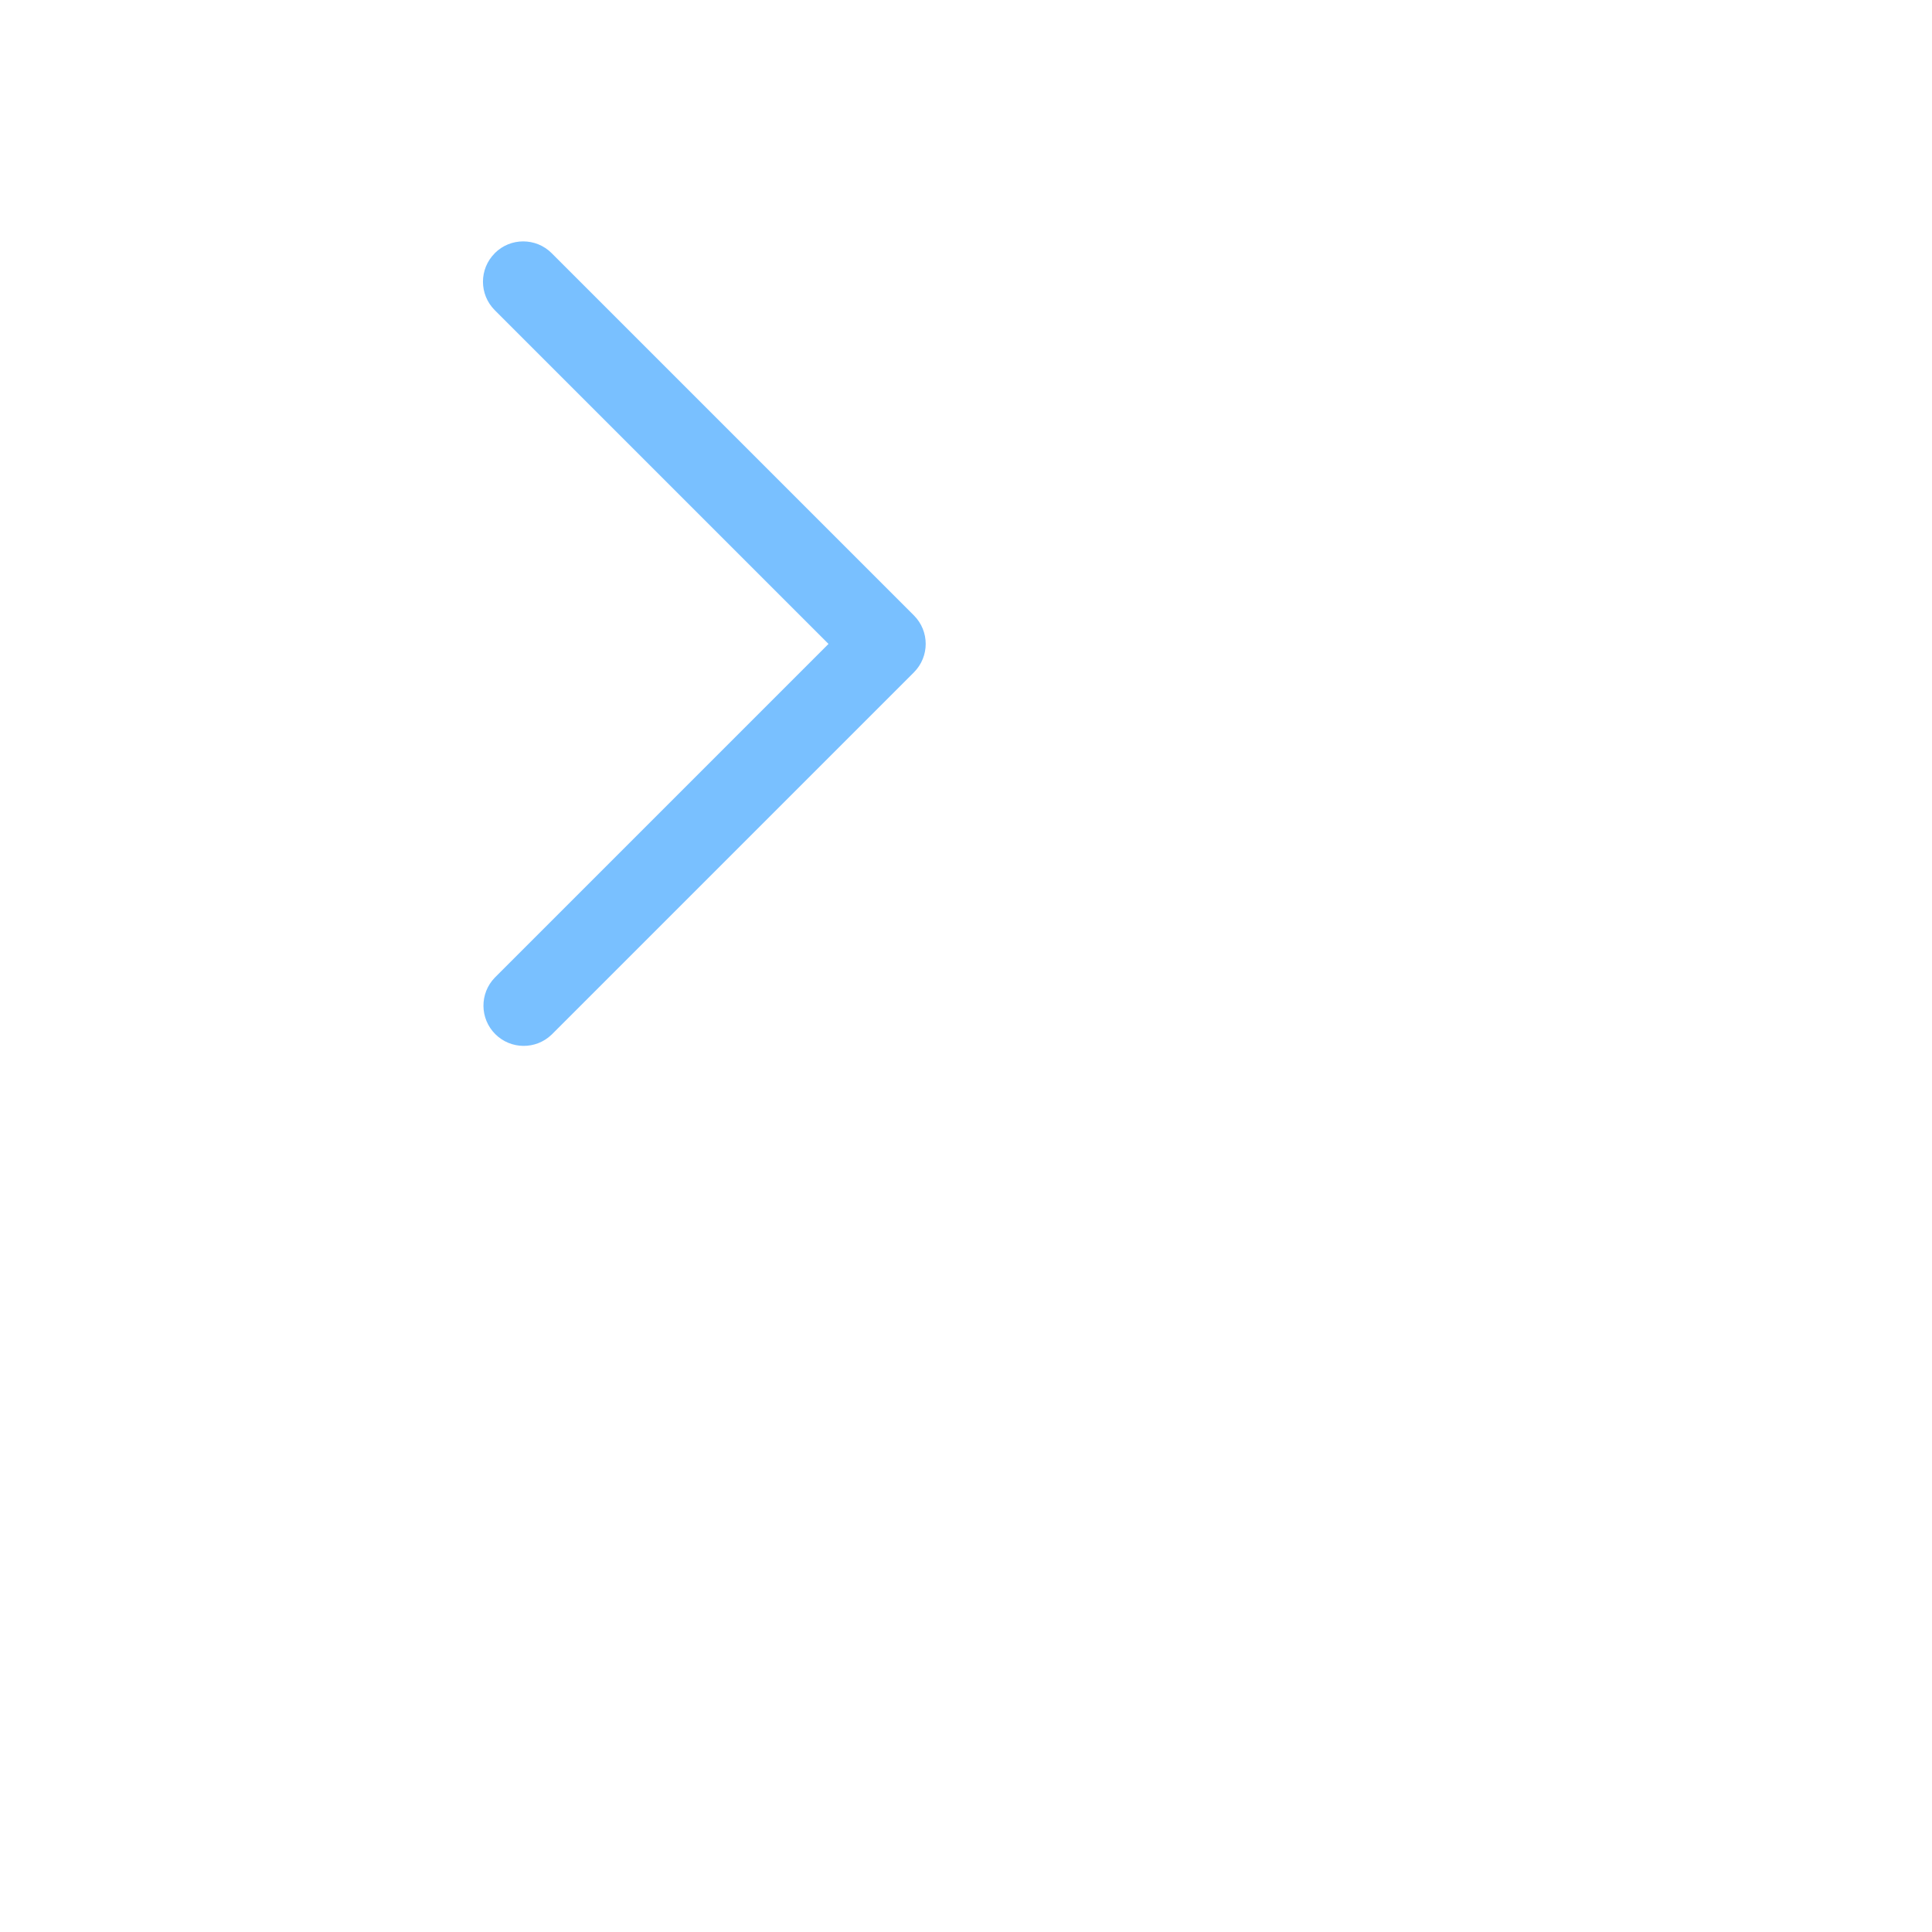
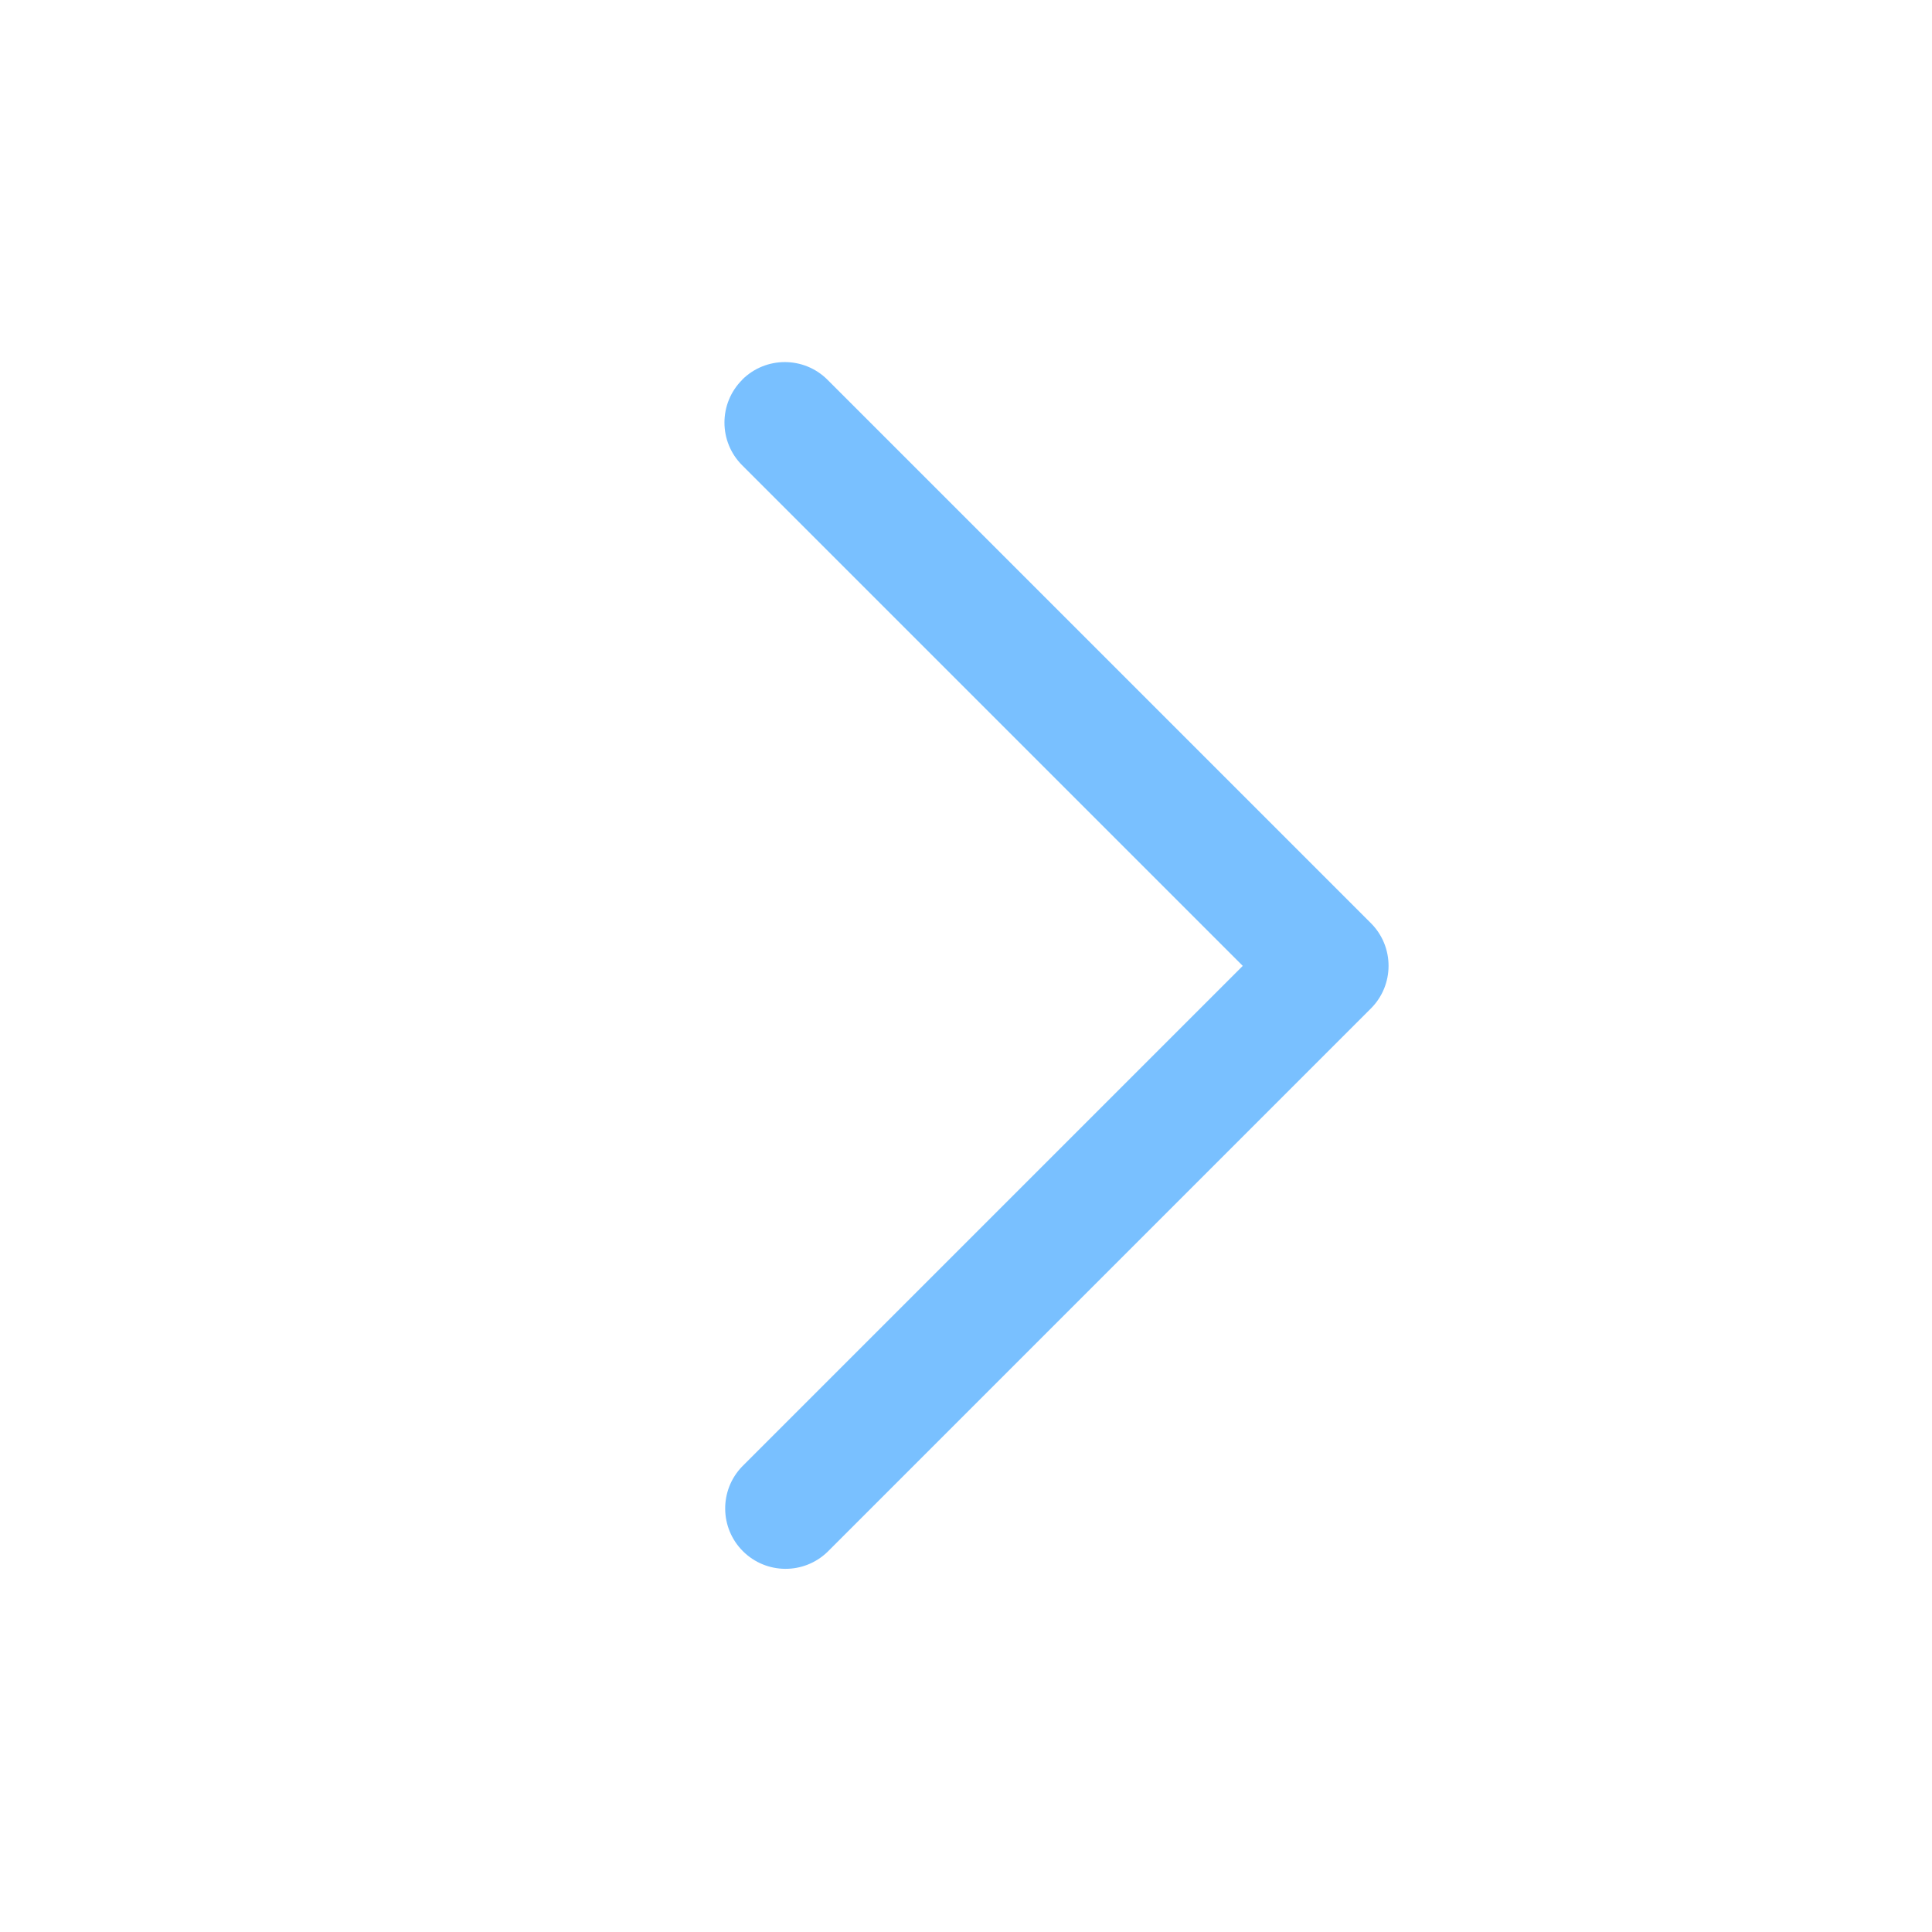
- <svg xmlns="http://www.w3.org/2000/svg" viewBox="0 0 24 24" preserveAspectRatio="xMidYMid meet">
+ <svg xmlns="http://www.w3.org/2000/svg" viewBox="0 0 16 16" preserveAspectRatio="xMidYMid meet">
  <path fill="#79c0ff" d="M6.146 3.146a.5.5 0 0 0 0 .707l4.146 4.146l-4.146 4.146a.5.5 0 0 0 .707.707l4.5-4.5a.5.5 0 0 0 0-.707l-4.5-4.5a.5.5 0 0 0-.707 0" />
</svg>
